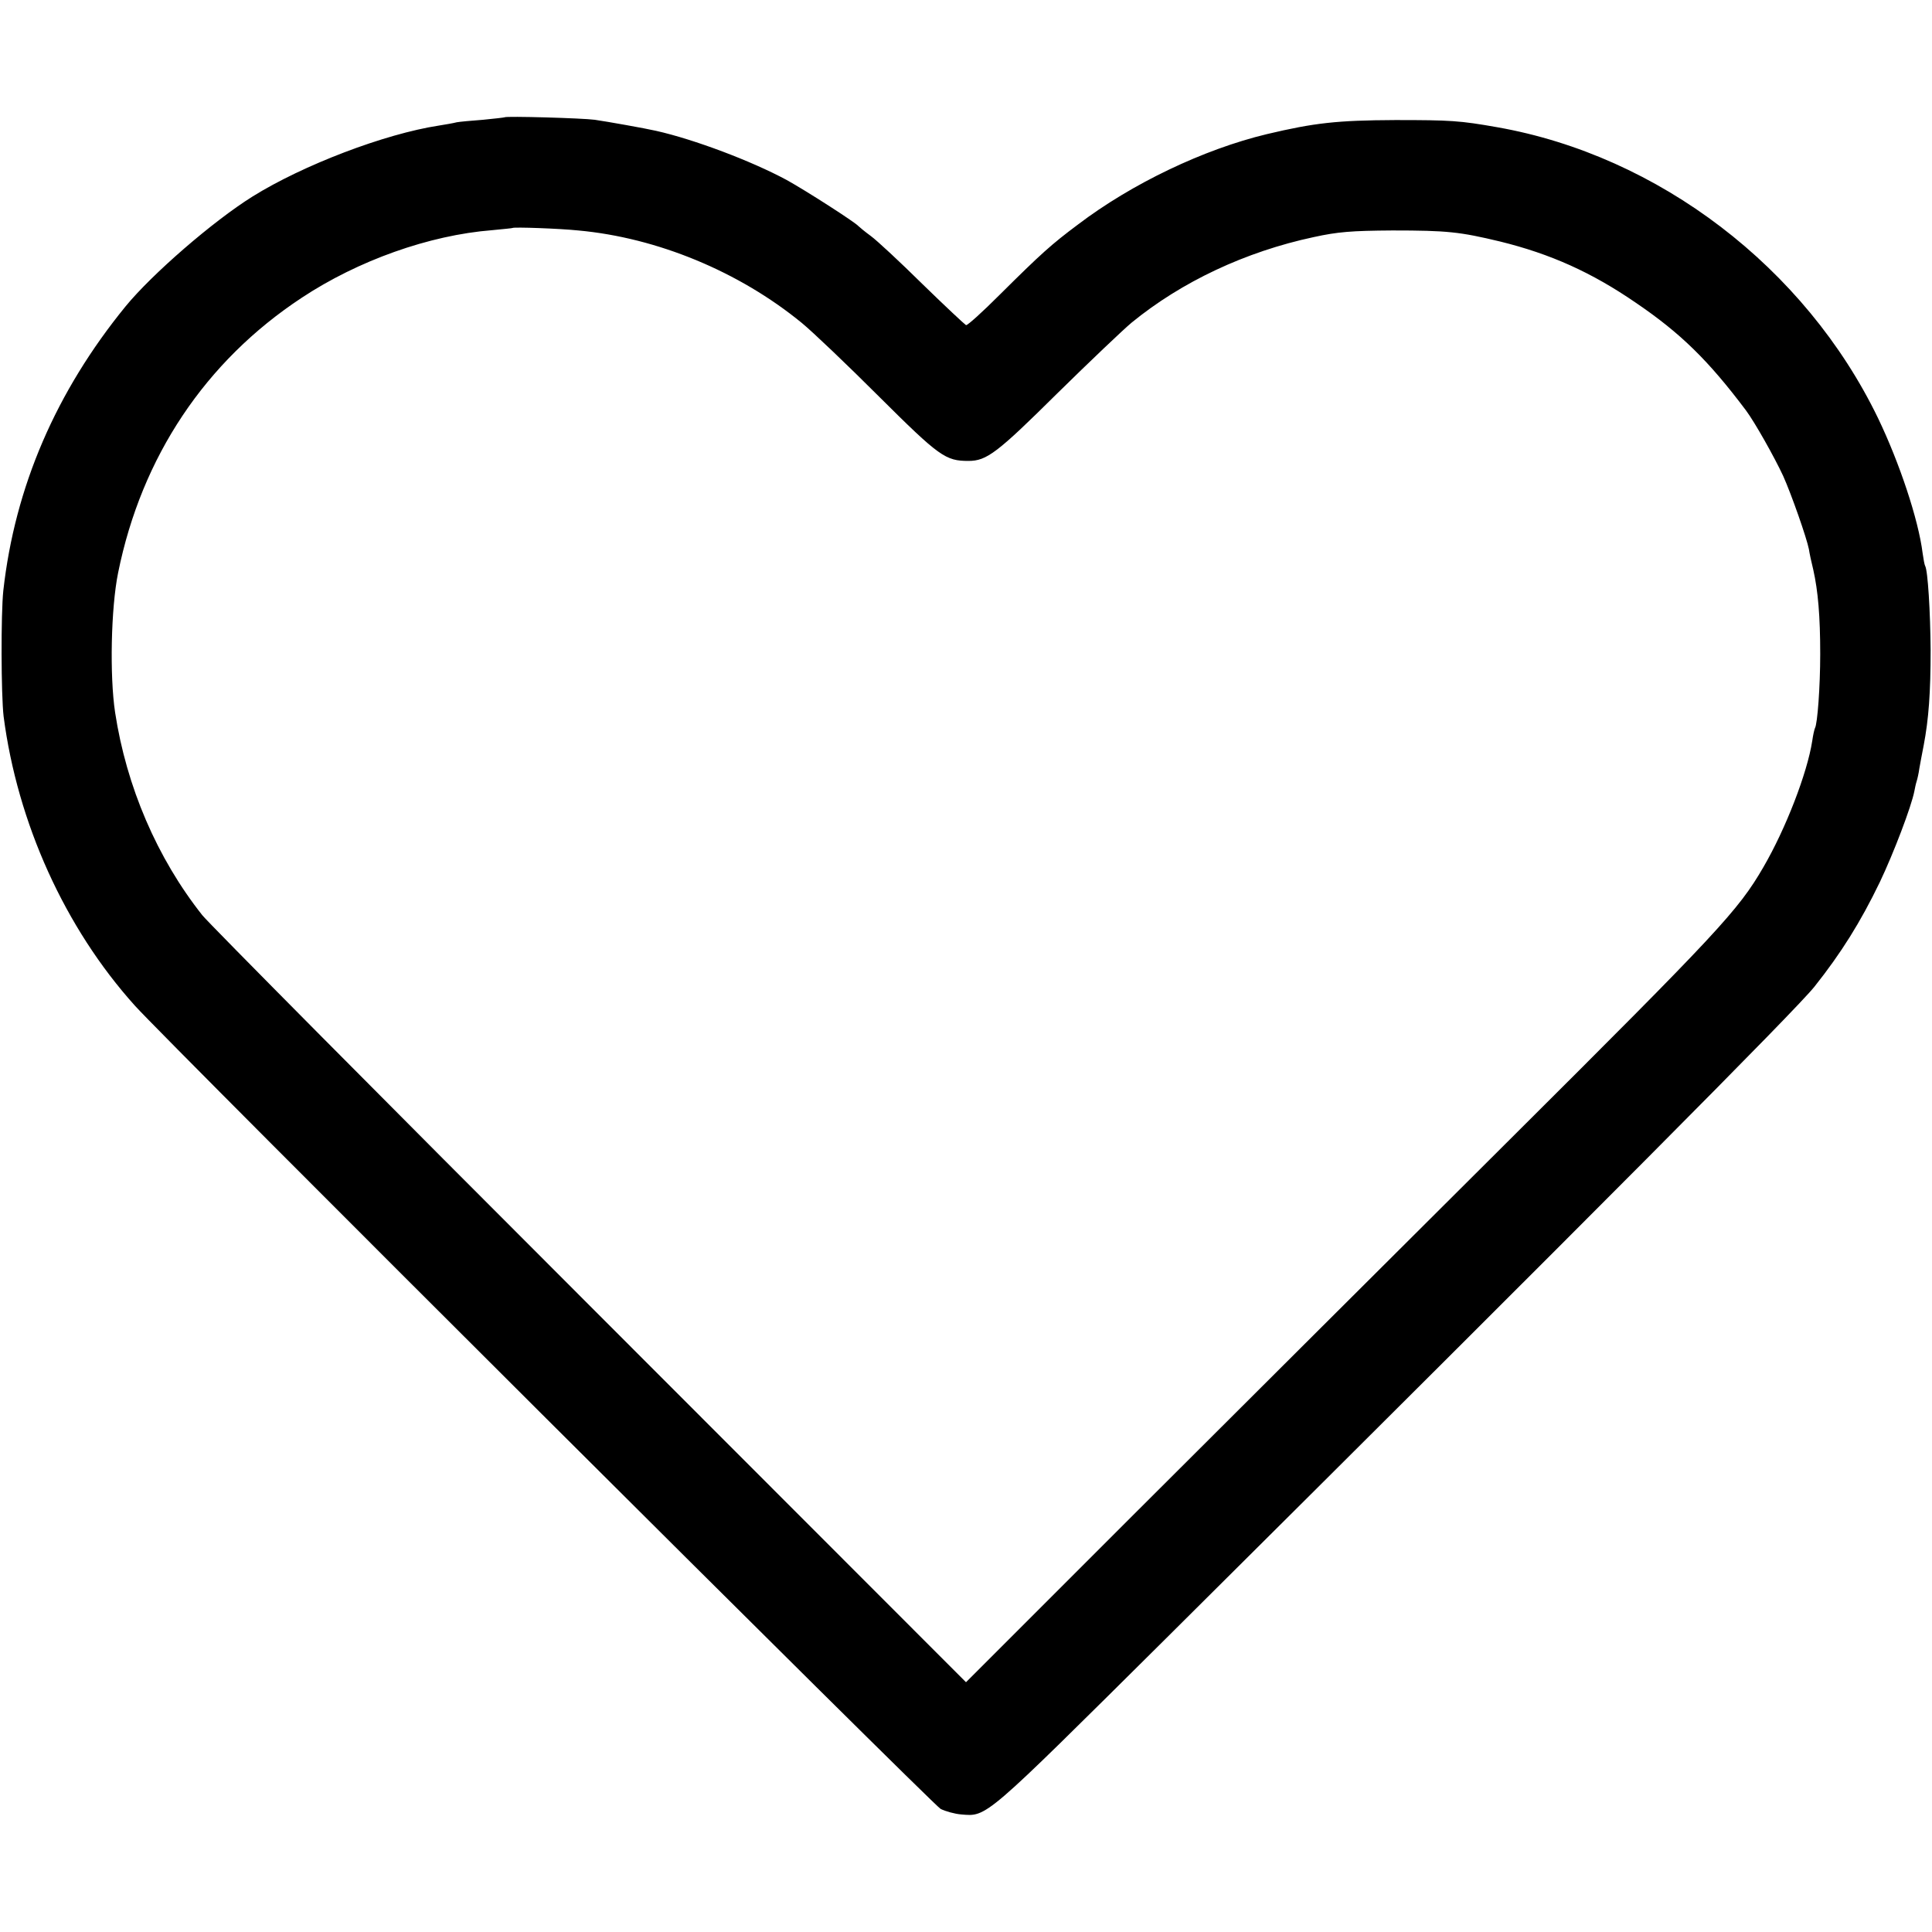
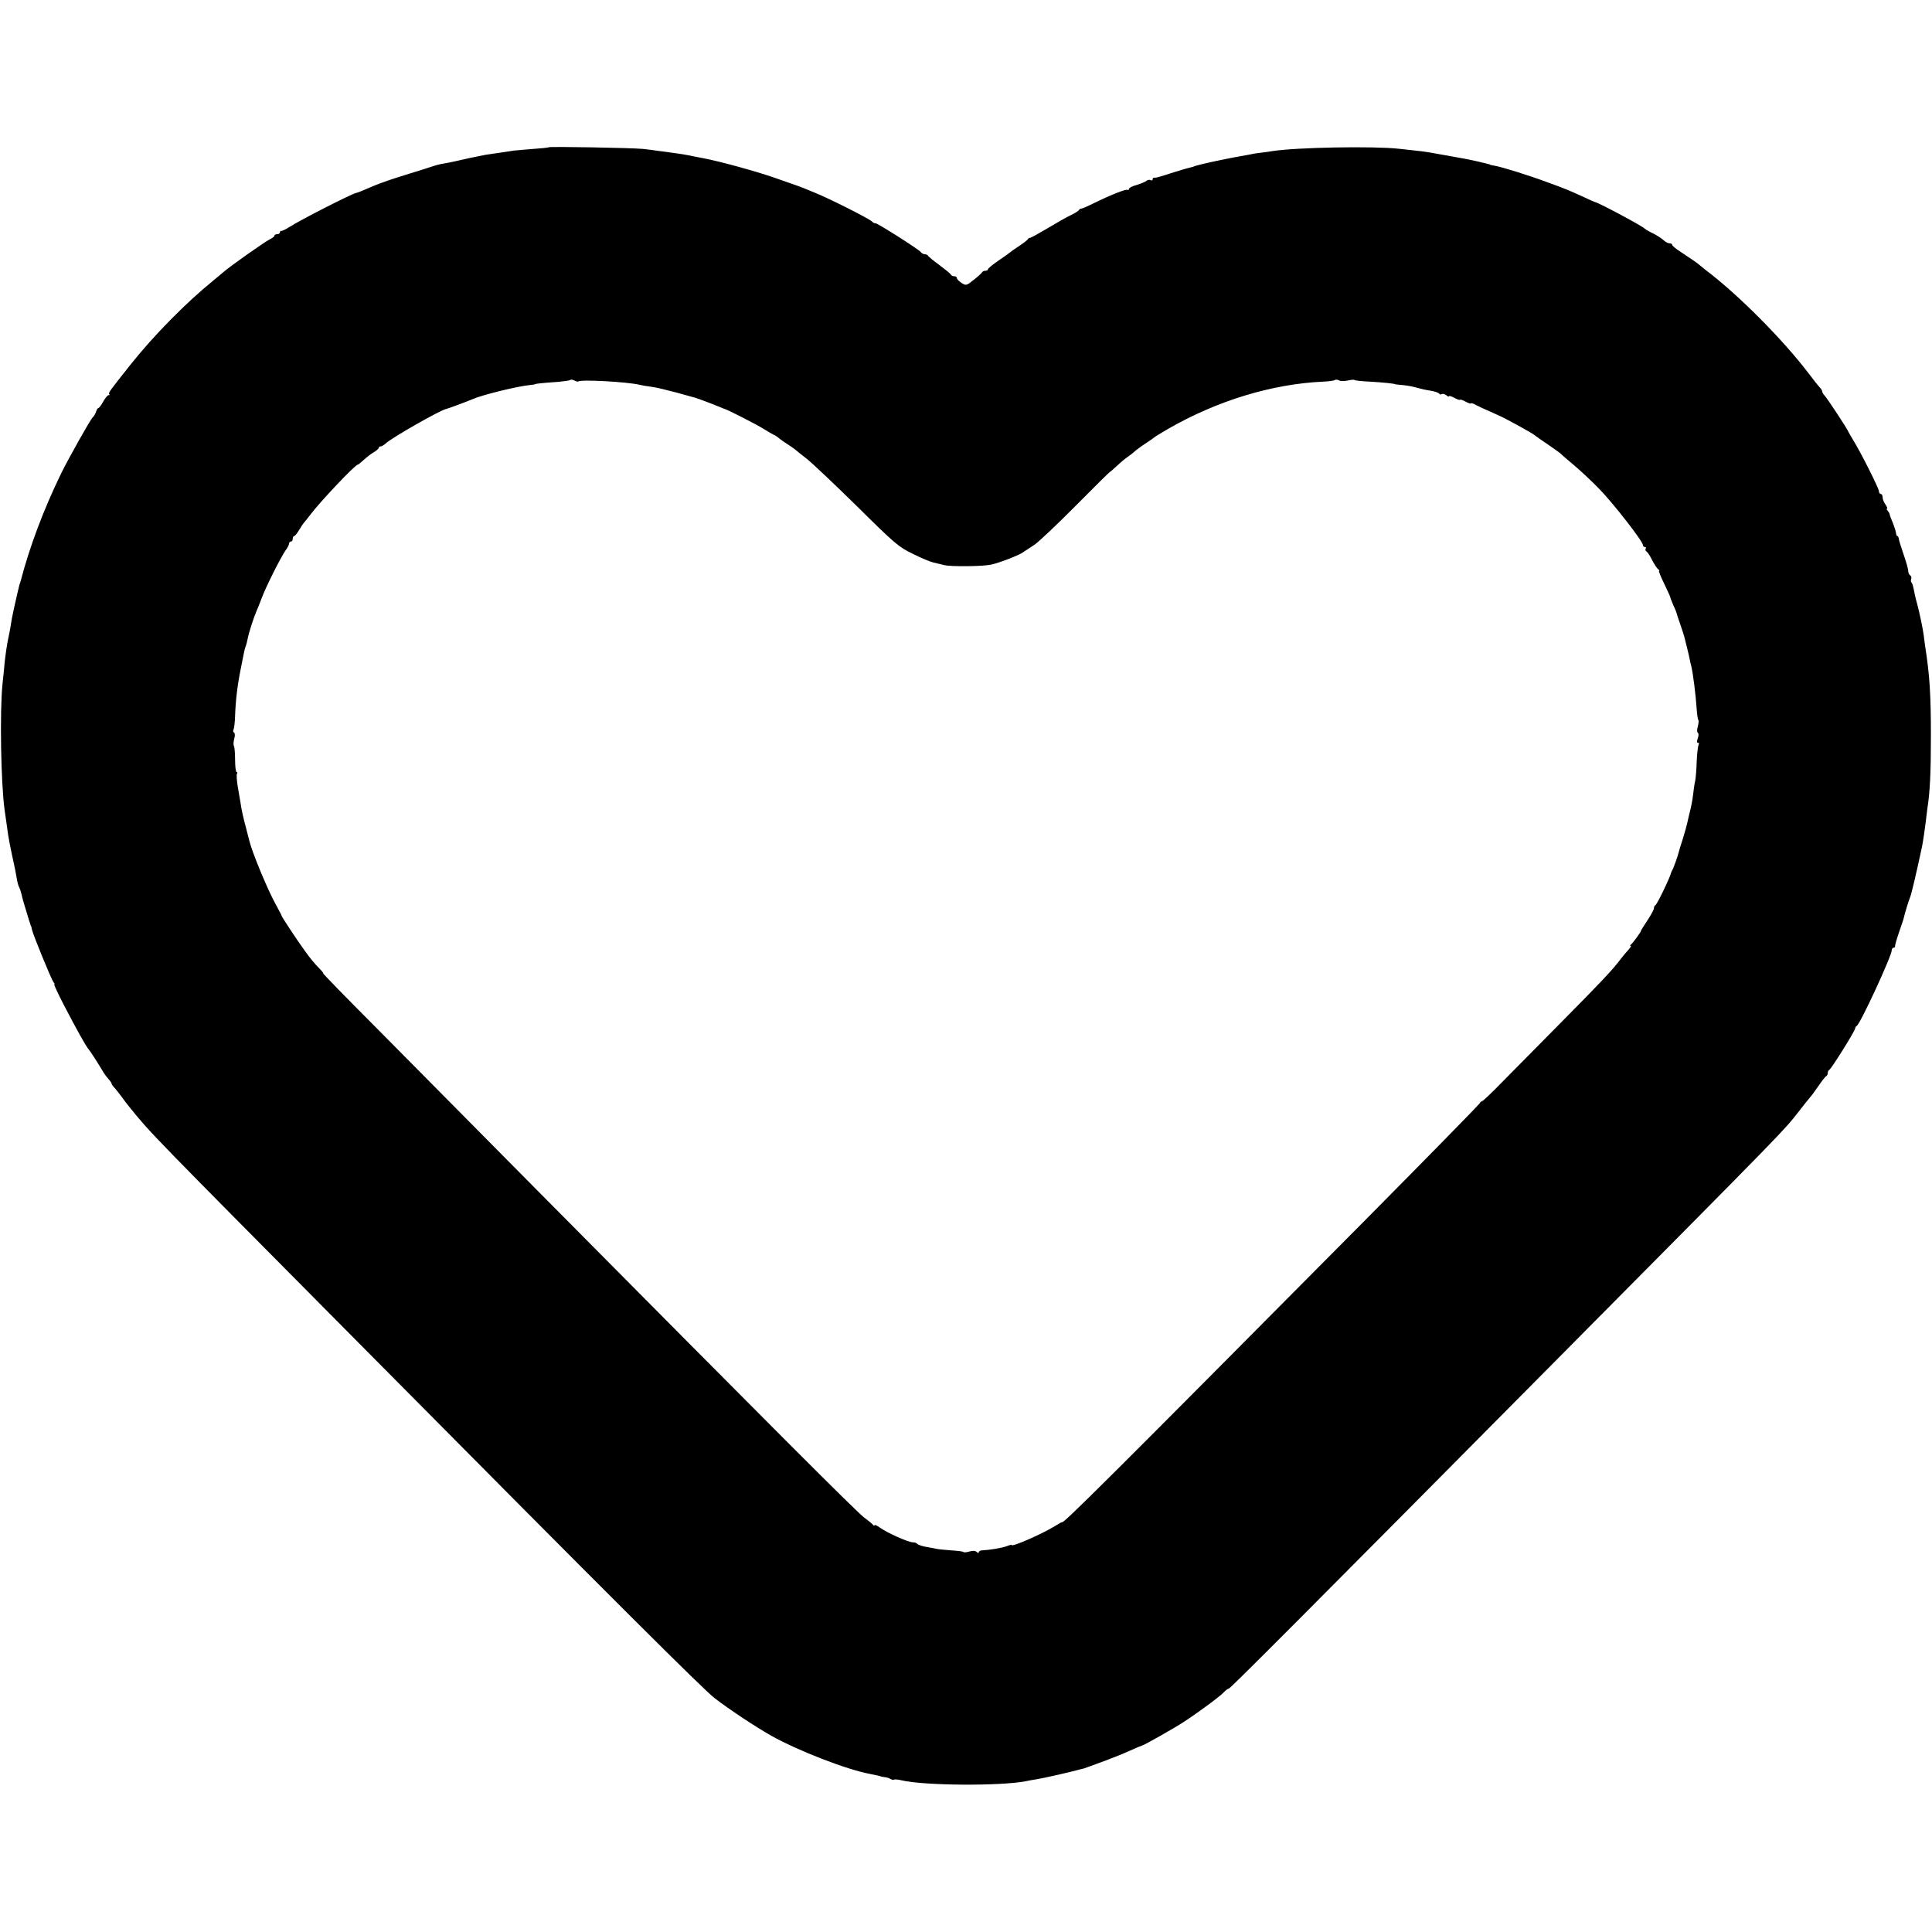
- <svg xmlns="http://www.w3.org/2000/svg" version="1.0" width="700pt" height="700pt" viewBox="0 0 700 700" preserveAspectRatio="xMidYMid meet">
-   <g transform="translate(0,700) scale(0.1,-0.1)" fill="#000000" stroke="none">
-     <path d="M1828 6575 c-2 -1 -37 -5 -78 -9 -41 -3 -84 -7 -95 -9 -11 -3 -40 -8 -65 -12 -196 -30 -492 -143 -675 -257 -144 -90 -364 -281 -460 -398 -252 -309 -401 -654 -443 -1030 -9 -85 -8 -378 1 -455 50 -386 222 -767 476 -1049 110 -123 2892 -2896 2919 -2910 18 -9 51 -18 74 -20 95 -8 80 -20 740 635 1571 1562 2286 2281 2352 2364 97 122 167 234 237 379 50 105 114 273 125 329 2 10 5 26 8 35 3 9 8 31 10 47 3 17 10 55 16 85 18 95 25 190 25 345 -1 137 -10 289 -20 305 -2 3 -6 24 -9 46 -15 121 -84 328 -162 490 -264 545 -795 950 -1379 1053 -136 24 -169 26 -370 26 -211 -1 -292 -10 -465 -51 -229 -55 -489 -179 -685 -328 -95 -71 -132 -104 -283 -254 -62 -62 -117 -112 -122 -110 -4 2 -75 68 -157 148 -81 80 -166 159 -188 175 -22 16 -42 33 -45 36 -12 14 -191 129 -260 167 -128 69 -335 147 -473 178 -39 9 -180 34 -222 40 -44 6 -322 14 -327 9z m267 -410 c286 -26 583 -149 810 -335 39 -32 165 -152 280 -267 219 -218 241 -233 324 -233 66 0 104 29 321 244 118 116 240 232 270 257 181 148 412 257 660 310 87 19 136 23 285 24 199 0 244 -5 390 -40 183 -45 332 -112 492 -222 162 -110 263 -209 399 -390 32 -43 103 -169 135 -238 30 -67 85 -224 93 -265 2 -14 9 -47 16 -75 17 -76 25 -167 25 -305 0 -118 -10 -253 -19 -268 -2 -4 -7 -25 -10 -47 -18 -116 -96 -318 -177 -457 -91 -157 -162 -233 -918 -986 -416 -414 -1029 -1026 -1364 -1360 l-607 -607 -1363 1364 c-749 749 -1381 1386 -1404 1415 -164 207 -275 466 -316 735 -20 133 -15 378 11 506 85 420 316 766 665 996 204 135 462 227 690 245 40 4 73 7 74 8 4 4 171 -2 238 -9z" />
+ <svg xmlns="http://www.w3.org/2000/svg" version="1.0" width="1056pt" height="1056pt" viewBox="0 0 1056 1056" preserveAspectRatio="xMidYMid meet">
+   <g transform="translate(0,1056) scale(0.1,-0.1)" fill="#000000" stroke="none">
+     <path d="M2999 9755 c-2 -2 -40 -6 -84 -9 -44 -3 -91 -8 -105 -9 -14 -2 -50 -8 -80 -12 -30 -4 -64 -9 -75 -11 -11 -2 -31 -6 -45 -9 -34 -7 -57 -11 -115 -25 -27 -6 -61 -13 -75 -15 -14 -2 -38 -8 -55 -14 -16 -6 -75 -24 -130 -41 -55 -17 -107 -34 -115 -37 -8 -3 -19 -7 -25 -9 -5 -1 -28 -10 -50 -19 -67 -29 -90 -38 -100 -40 -26 -6 -305 -148 -360 -184 -22 -14 -43 -24 -47 -23 -5 1 -8 -3 -8 -8 0 -6 -7 -10 -15 -10 -8 0 -15 -4 -15 -8 0 -5 -12 -14 -27 -21 -25 -12 -222 -151 -249 -176 -6 -5 -33 -28 -60 -50 -150 -122 -323 -298 -449 -456 -116 -146 -124 -157 -118 -163 4 -3 2 -6 -4 -6 -5 0 -18 -16 -29 -35 -10 -19 -22 -35 -26 -35 -3 0 -10 -9 -13 -20 -3 -11 -12 -26 -19 -32 -15 -16 -130 -221 -173 -308 -95 -196 -171 -398 -219 -582 -1 -5 -3 -10 -4 -13 -1 -3 -3 -8 -4 -12 -8 -32 -17 -72 -21 -90 -3 -13 -7 -33 -10 -45 -3 -13 -7 -34 -10 -48 -4 -26 -11 -69 -20 -110 -7 -32 -16 -96 -20 -135 -1 -16 -6 -66 -11 -110 -16 -153 -9 -545 11 -691 6 -38 12 -86 20 -141 3 -21 13 -69 21 -108 15 -68 19 -86 28 -140 3 -13 7 -29 11 -35 3 -5 8 -20 11 -32 8 -34 9 -38 29 -103 10 -33 19 -63 21 -67 1 -5 2 -9 4 -10 1 -2 3 -10 5 -20 5 -26 106 -272 117 -286 6 -6 8 -12 5 -12 -4 0 20 -51 52 -113 73 -140 119 -223 136 -243 9 -10 50 -74 81 -126 6 -10 18 -26 27 -36 10 -10 17 -22 17 -25 0 -4 8 -15 18 -25 9 -11 26 -32 37 -47 11 -16 31 -42 45 -59 121 -148 76 -102 1300 -1336 1337 -1349 1833 -1843 1895 -1891 80 -62 224 -157 310 -206 149 -83 412 -185 540 -209 49 -10 54 -11 60 -14 3 -1 13 -3 23 -4 9 -1 23 -5 30 -10 7 -4 16 -6 18 -3 3 2 22 1 42 -4 121 -29 538 -32 678 -5 12 3 37 7 55 10 38 6 140 29 209 46 25 7 50 13 55 14 6 2 17 6 25 9 8 3 49 18 90 33 41 15 103 40 138 56 34 15 64 28 66 28 8 0 174 94 226 128 81 53 203 143 221 164 9 10 20 18 25 18 8 0 399 392 1859 1865 1211 1221 1172 1182 1257 1290 32 41 51 65 63 79 6 6 26 34 45 61 19 28 38 52 42 53 5 2 8 10 8 17 0 7 4 15 8 17 11 4 142 214 142 227 0 5 4 11 8 13 18 7 192 383 192 414 0 8 5 14 10 14 6 0 9 3 8 8 -1 4 9 39 22 77 13 39 25 72 25 75 6 28 28 99 35 115 8 18 36 140 65 275 5 22 18 112 21 139 2 19 6 49 8 67 15 92 20 200 20 404 0 226 -7 331 -31 485 -3 22 -7 49 -8 61 -4 34 -26 137 -35 169 -5 17 -12 44 -15 60 -3 17 -7 35 -9 42 -1 7 -5 15 -8 19 -4 3 -4 12 -2 19 3 7 1 16 -5 20 -6 3 -11 14 -11 25 0 10 -12 51 -26 92 -14 40 -26 79 -26 86 -1 6 -4 12 -8 12 -3 0 -6 8 -7 18 -1 9 -9 34 -17 54 -9 21 -17 41 -17 45 0 5 -5 14 -11 21 -6 6 -7 12 -4 12 4 0 0 10 -8 22 -9 12 -16 30 -16 40 0 10 -4 18 -10 18 -5 0 -10 7 -10 15 0 15 -96 206 -138 275 -12 19 -25 42 -29 50 -10 23 -116 183 -130 198 -7 7 -13 17 -13 22 0 5 -6 15 -13 22 -7 7 -35 42 -62 78 -145 190 -387 432 -563 565 -7 6 -21 17 -31 25 -19 16 -26 21 -103 72 -27 17 -48 35 -48 39 0 5 -6 9 -14 9 -8 0 -21 6 -28 13 -18 16 -46 34 -78 49 -14 7 -27 15 -30 18 -10 13 -246 139 -270 145 -3 0 -27 11 -55 24 -87 40 -108 49 -205 84 -102 38 -249 84 -290 91 -14 2 -26 5 -27 7 -2 1 -6 2 -10 3 -77 19 -100 24 -203 42 -114 21 -138 25 -185 30 -22 2 -67 7 -100 11 -139 15 -556 8 -691 -13 -17 -3 -46 -7 -65 -9 -19 -2 -44 -6 -55 -9 -12 -2 -37 -7 -55 -10 -32 -5 -159 -31 -204 -42 -11 -3 -27 -7 -35 -9 -8 -2 -15 -4 -15 -5 0 -1 -8 -3 -17 -5 -10 -2 -50 -13 -90 -26 -40 -13 -76 -24 -80 -25 -5 -1 -11 -3 -15 -4 -5 -1 -11 -2 -15 -1 -5 0 -8 -4 -8 -10 0 -5 -5 -7 -10 -4 -6 4 -16 2 -23 -3 -7 -6 -31 -16 -54 -23 -24 -6 -43 -17 -43 -22 0 -6 -3 -8 -6 -5 -6 7 -88 -25 -182 -71 -34 -17 -66 -31 -71 -31 -5 0 -11 -3 -13 -7 -1 -5 -21 -17 -43 -28 -22 -10 -80 -43 -128 -72 -49 -29 -92 -53 -97 -53 -4 0 -10 -3 -12 -7 -1 -5 -23 -21 -48 -38 -25 -16 -47 -32 -50 -35 -3 -3 -31 -23 -62 -44 -32 -22 -58 -43 -58 -48 0 -4 -6 -8 -14 -8 -8 0 -16 -4 -18 -8 -1 -4 -22 -23 -45 -41 -41 -33 -43 -33 -68 -17 -14 9 -25 21 -25 26 0 6 -6 10 -14 10 -8 0 -16 4 -18 8 -1 5 -30 28 -63 53 -33 24 -61 47 -63 52 -2 4 -9 7 -17 7 -7 0 -18 6 -24 14 -15 17 -245 163 -247 156 -1 -3 -10 2 -20 11 -21 18 -234 125 -304 153 -25 10 -56 23 -70 29 -14 5 -29 11 -35 13 -5 2 -61 21 -123 43 -100 35 -301 90 -387 106 -16 3 -40 8 -52 10 -46 10 -79 15 -118 20 -22 3 -56 8 -75 10 -19 3 -57 8 -85 11 -61 6 -511 14 -516 9z m163 -1280 c11 12 265 -2 333 -18 11 -3 40 -8 65 -11 25 -3 86 -18 135 -31 50 -14 97 -27 105 -29 14 -4 87 -31 135 -51 11 -5 22 -9 25 -10 15 -3 181 -88 215 -110 22 -14 47 -28 55 -32 8 -3 17 -9 20 -12 3 -3 25 -20 50 -36 25 -16 47 -32 50 -35 3 -3 30 -25 60 -48 30 -24 154 -141 276 -261 206 -204 226 -221 305 -259 46 -23 95 -43 109 -46 14 -3 42 -10 62 -15 38 -9 213 -7 256 3 46 10 148 50 172 66 14 9 43 29 65 43 22 15 123 110 224 212 101 102 185 185 187 185 2 0 19 15 38 33 18 17 44 39 56 47 12 8 34 25 48 38 15 12 43 32 62 44 19 12 37 25 40 28 3 3 37 24 75 46 268 154 567 245 846 258 30 1 60 5 65 9 6 3 16 2 23 -2 7 -5 28 -5 47 -1 18 4 35 6 38 3 2 -3 40 -7 83 -9 72 -4 138 -11 138 -14 0 -1 20 -3 44 -5 24 -2 58 -9 75 -14 17 -5 50 -13 73 -16 24 -4 45 -11 49 -16 3 -5 10 -7 15 -3 5 3 16 0 24 -6 8 -7 15 -10 15 -6 0 4 14 0 30 -9 17 -9 30 -13 30 -10 0 3 14 -1 30 -10 17 -9 30 -13 30 -10 0 4 12 0 28 -9 15 -8 43 -21 62 -29 19 -9 46 -21 60 -27 38 -16 190 -100 200 -110 3 -3 34 -25 70 -49 36 -25 67 -47 70 -50 3 -4 34 -31 70 -61 36 -30 98 -88 139 -130 76 -77 241 -289 241 -309 0 -6 5 -11 11 -11 5 0 8 -4 4 -9 -3 -5 -1 -12 5 -16 6 -3 20 -25 31 -48 12 -23 27 -45 33 -49 6 -4 8 -8 4 -8 -3 0 9 -32 28 -70 19 -39 34 -73 34 -76 0 -2 7 -21 16 -42 10 -20 18 -41 19 -47 1 -5 10 -32 20 -60 9 -27 19 -57 21 -65 2 -8 9 -35 15 -60 6 -25 13 -52 14 -60 1 -8 5 -26 9 -40 10 -41 25 -160 30 -238 2 -29 6 -55 9 -58 3 -3 1 -19 -3 -35 -5 -16 -5 -31 0 -34 5 -3 5 -16 0 -30 -6 -17 -6 -25 1 -25 6 0 7 -5 3 -11 -3 -6 -8 -46 -10 -88 -1 -42 -5 -90 -8 -107 -4 -16 -9 -51 -12 -79 -3 -27 -11 -68 -17 -90 -5 -22 -12 -49 -14 -60 -2 -11 -13 -51 -25 -90 -12 -38 -23 -72 -23 -75 -2 -12 -28 -86 -34 -95 -3 -5 -6 -12 -7 -15 -5 -25 -77 -174 -86 -178 -5 -2 -8 -10 -8 -17 0 -7 -16 -36 -35 -65 -19 -29 -35 -54 -35 -56 0 -7 -44 -68 -55 -76 -5 -4 -7 -8 -2 -8 4 0 -1 -8 -10 -19 -10 -10 -29 -33 -43 -51 -46 -61 -103 -122 -328 -349 -123 -124 -268 -272 -324 -328 -55 -57 -104 -103 -109 -103 -4 0 -9 -5 -11 -10 -2 -6 -283 -293 -625 -638 -1380 -1391 -1658 -1668 -1658 -1652 0 2 -18 -8 -40 -22 -68 -42 -235 -115 -235 -103 0 3 -12 0 -27 -6 -26 -10 -93 -21 -135 -23 -10 0 -18 -5 -18 -10 0 -6 -5 -5 -11 1 -7 7 -21 8 -39 3 -16 -5 -31 -6 -34 -3 -2 3 -33 7 -68 9 -35 3 -70 6 -78 8 -8 2 -34 7 -58 11 -23 4 -45 12 -48 16 -3 5 -14 9 -25 9 -24 0 -139 51 -179 80 -17 12 -30 18 -30 13 0 -4 -4 -3 -8 2 -4 6 -25 23 -47 39 -39 28 -485 475 -1770 1771 -338 341 -745 752 -904 913 -160 160 -288 292 -285 292 3 0 -5 11 -18 24 -28 28 -56 62 -84 102 -43 59 -124 183 -124 187 0 3 -15 31 -33 64 -43 77 -126 277 -143 343 -2 8 -10 40 -18 70 -17 63 -26 104 -31 140 -2 14 -9 53 -15 88 -6 35 -8 67 -5 72 4 6 3 10 -2 10 -4 0 -8 30 -8 66 0 36 -3 70 -6 76 -4 6 -3 24 1 39 5 17 5 31 -1 35 -5 3 -6 10 -3 16 4 6 8 40 9 77 3 84 13 167 31 256 8 39 16 79 18 90 2 11 6 27 10 35 3 8 7 26 10 40 5 29 33 115 46 145 5 11 19 45 30 75 24 64 104 223 131 262 11 14 19 31 19 37 0 6 5 11 10 11 6 0 10 7 10 15 0 8 4 15 8 15 4 0 16 15 27 33 10 17 21 34 24 37 3 3 19 23 36 45 52 70 246 275 260 275 3 0 18 12 33 26 15 14 39 33 55 42 15 9 27 20 27 24 0 4 5 8 10 8 6 0 18 7 28 16 37 34 303 185 332 189 7 1 120 43 145 54 50 22 228 66 300 75 22 2 40 5 40 6 0 3 55 8 128 13 32 3 60 7 64 10 3 4 13 2 23 -3 10 -5 19 -7 22 -5z" />
  </g>
</svg>
